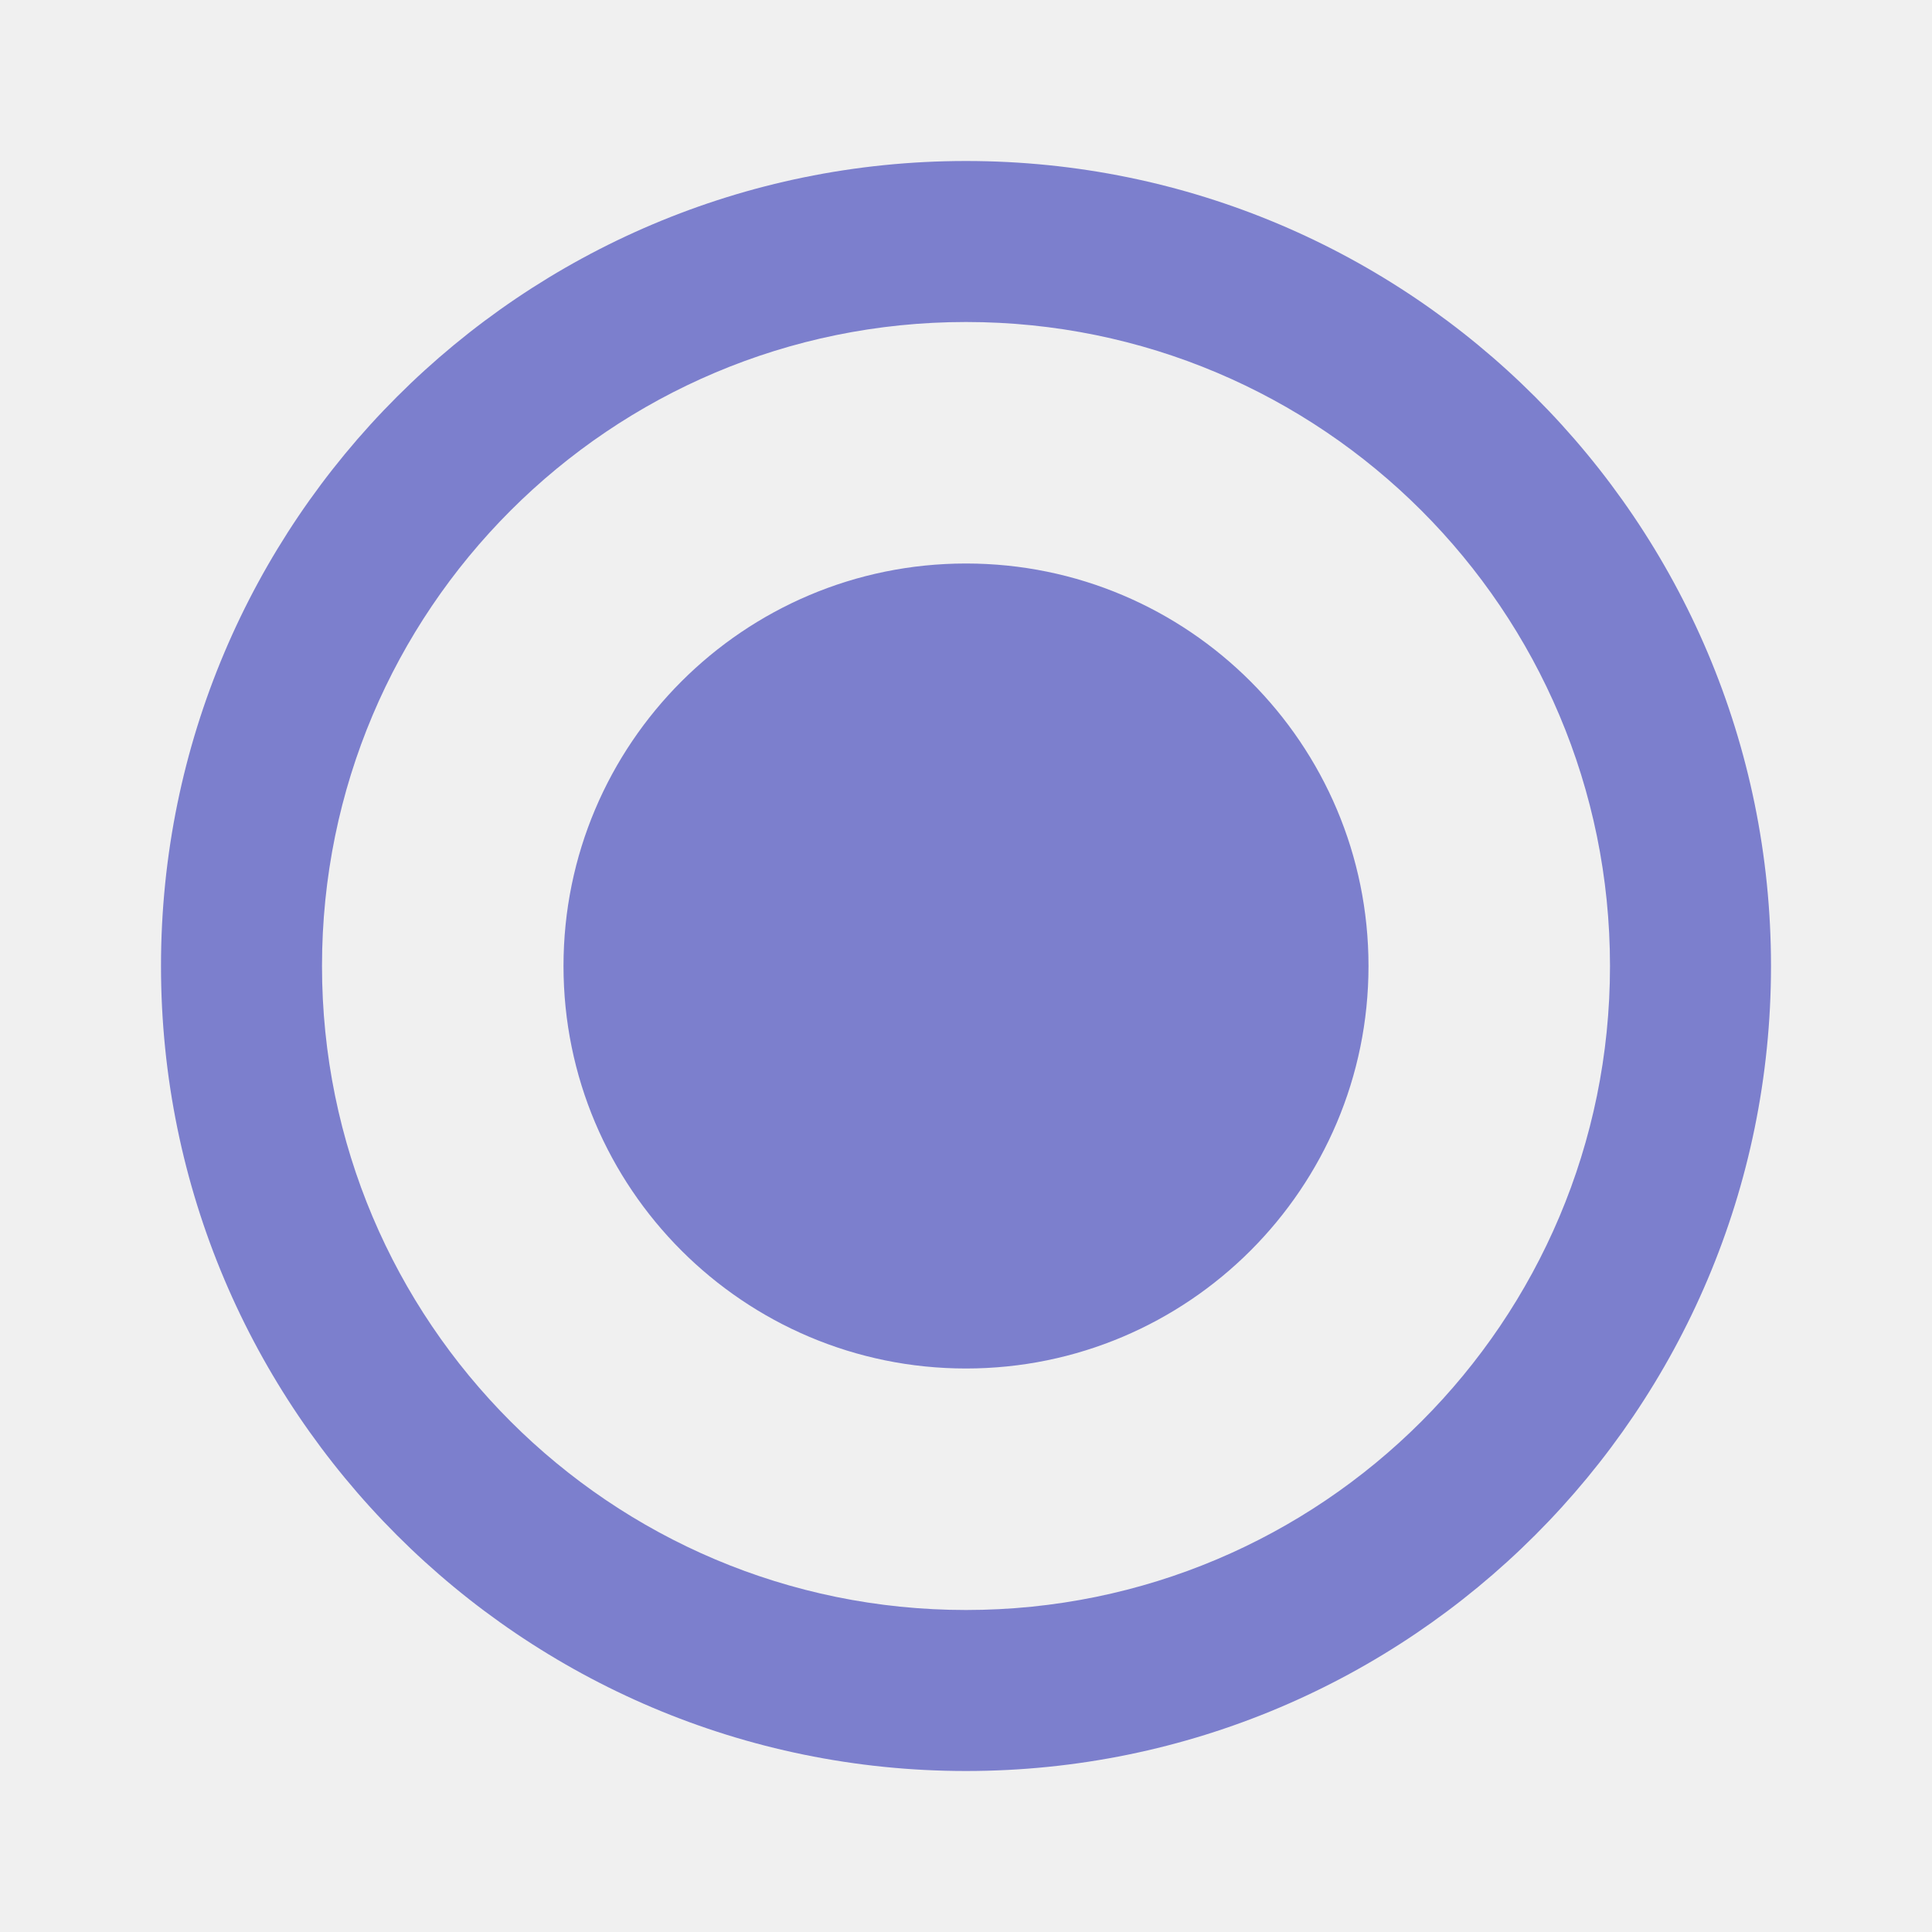
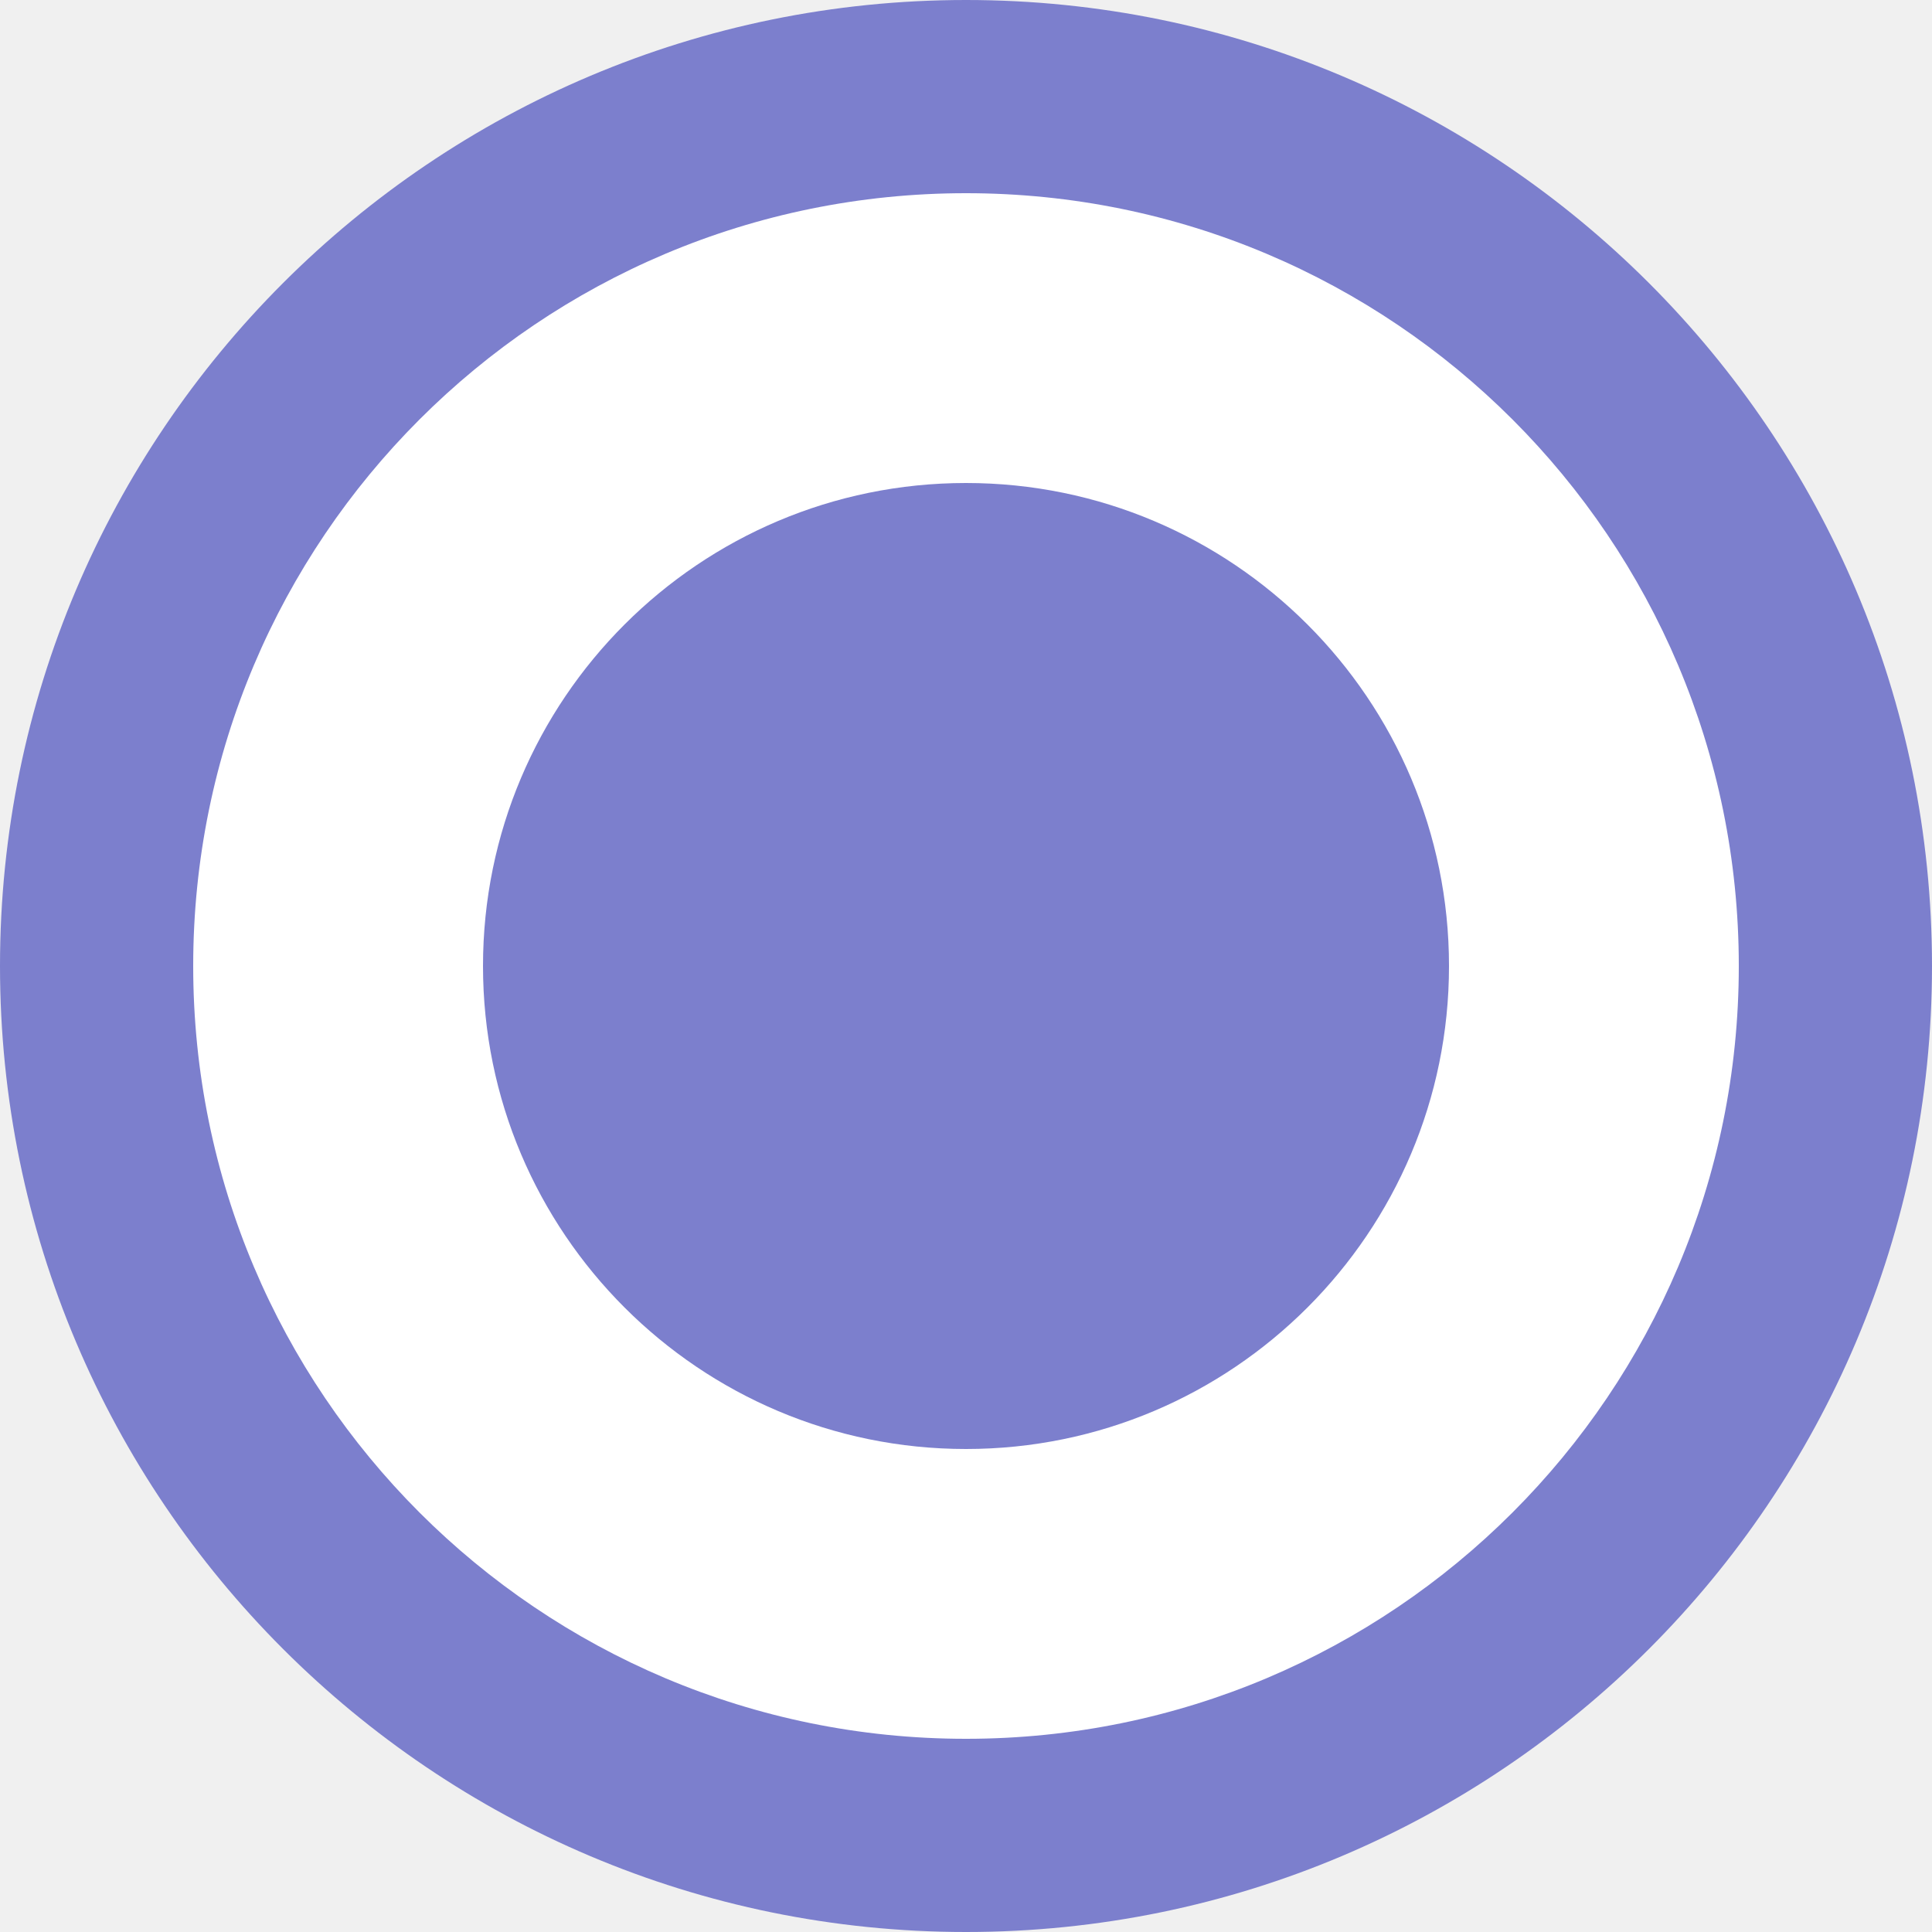
- <svg xmlns="http://www.w3.org/2000/svg" fill="#7c7fcd" height="24" viewBox="0 0 24 24" width="24">
-   <path d="M12 7c-2.76 0-5 2.24-5 5s2.24 5 5 5 5-2.24 5-5-2.24-5-5-5zm0-5C6.48 2 2 6.48 2 12s4.48 10 10 10 10-4.48 10-10S17.52 2 12 2zm0 18c-4.42 0-8-3.58-8-8s3.58-8 8-8 8 3.58 8 8-3.58 8-8 8z" />
-   <path d="M0 0h24v24H0z" fill="none" />
+ <svg xmlns="http://www.w3.org/2000/svg" width="20px" height="20px" viewBox="0 0 20 20" version="1.1">
+   <defs />
+   <g id="Page-1" stroke="none" stroke-width="1" fill="none" fill-rule="evenodd">
+     <g id="radio-button-checked-lilac" transform="translate(-2, -2)">
+       <path d="M12,2 C6.48,2 2,6.48 2,12 C2,17.52 6.48,22 12,22 C17.52,22 22,17.52 22,12 C22,6.48 17.52,2 12,2 Z" id="Path" fill="#7C7FCD" />
+       <path d="M12,20 C7.58,20 4,16.42 4,12 C4,7.58 7.58,4 12,4 C16.42,4 20,7.58 20,12 C20,16.42 16.42,20 12,20 Z" id="Path" fill="#FFFFFF" />
+       <path d="M12,7 C9.24,7 7,9.24 7,12 C7,14.76 9.24,17 12,17 C14.76,17 17,14.76 17,12 C17,9.24 14.76,7 12,7 Z" id="Path" fill="#7C7FCD" />
+       <polygon id="Shape" points="0 0 24 0 24 24 0 24" />
+     </g>
+   </g>
</svg>
